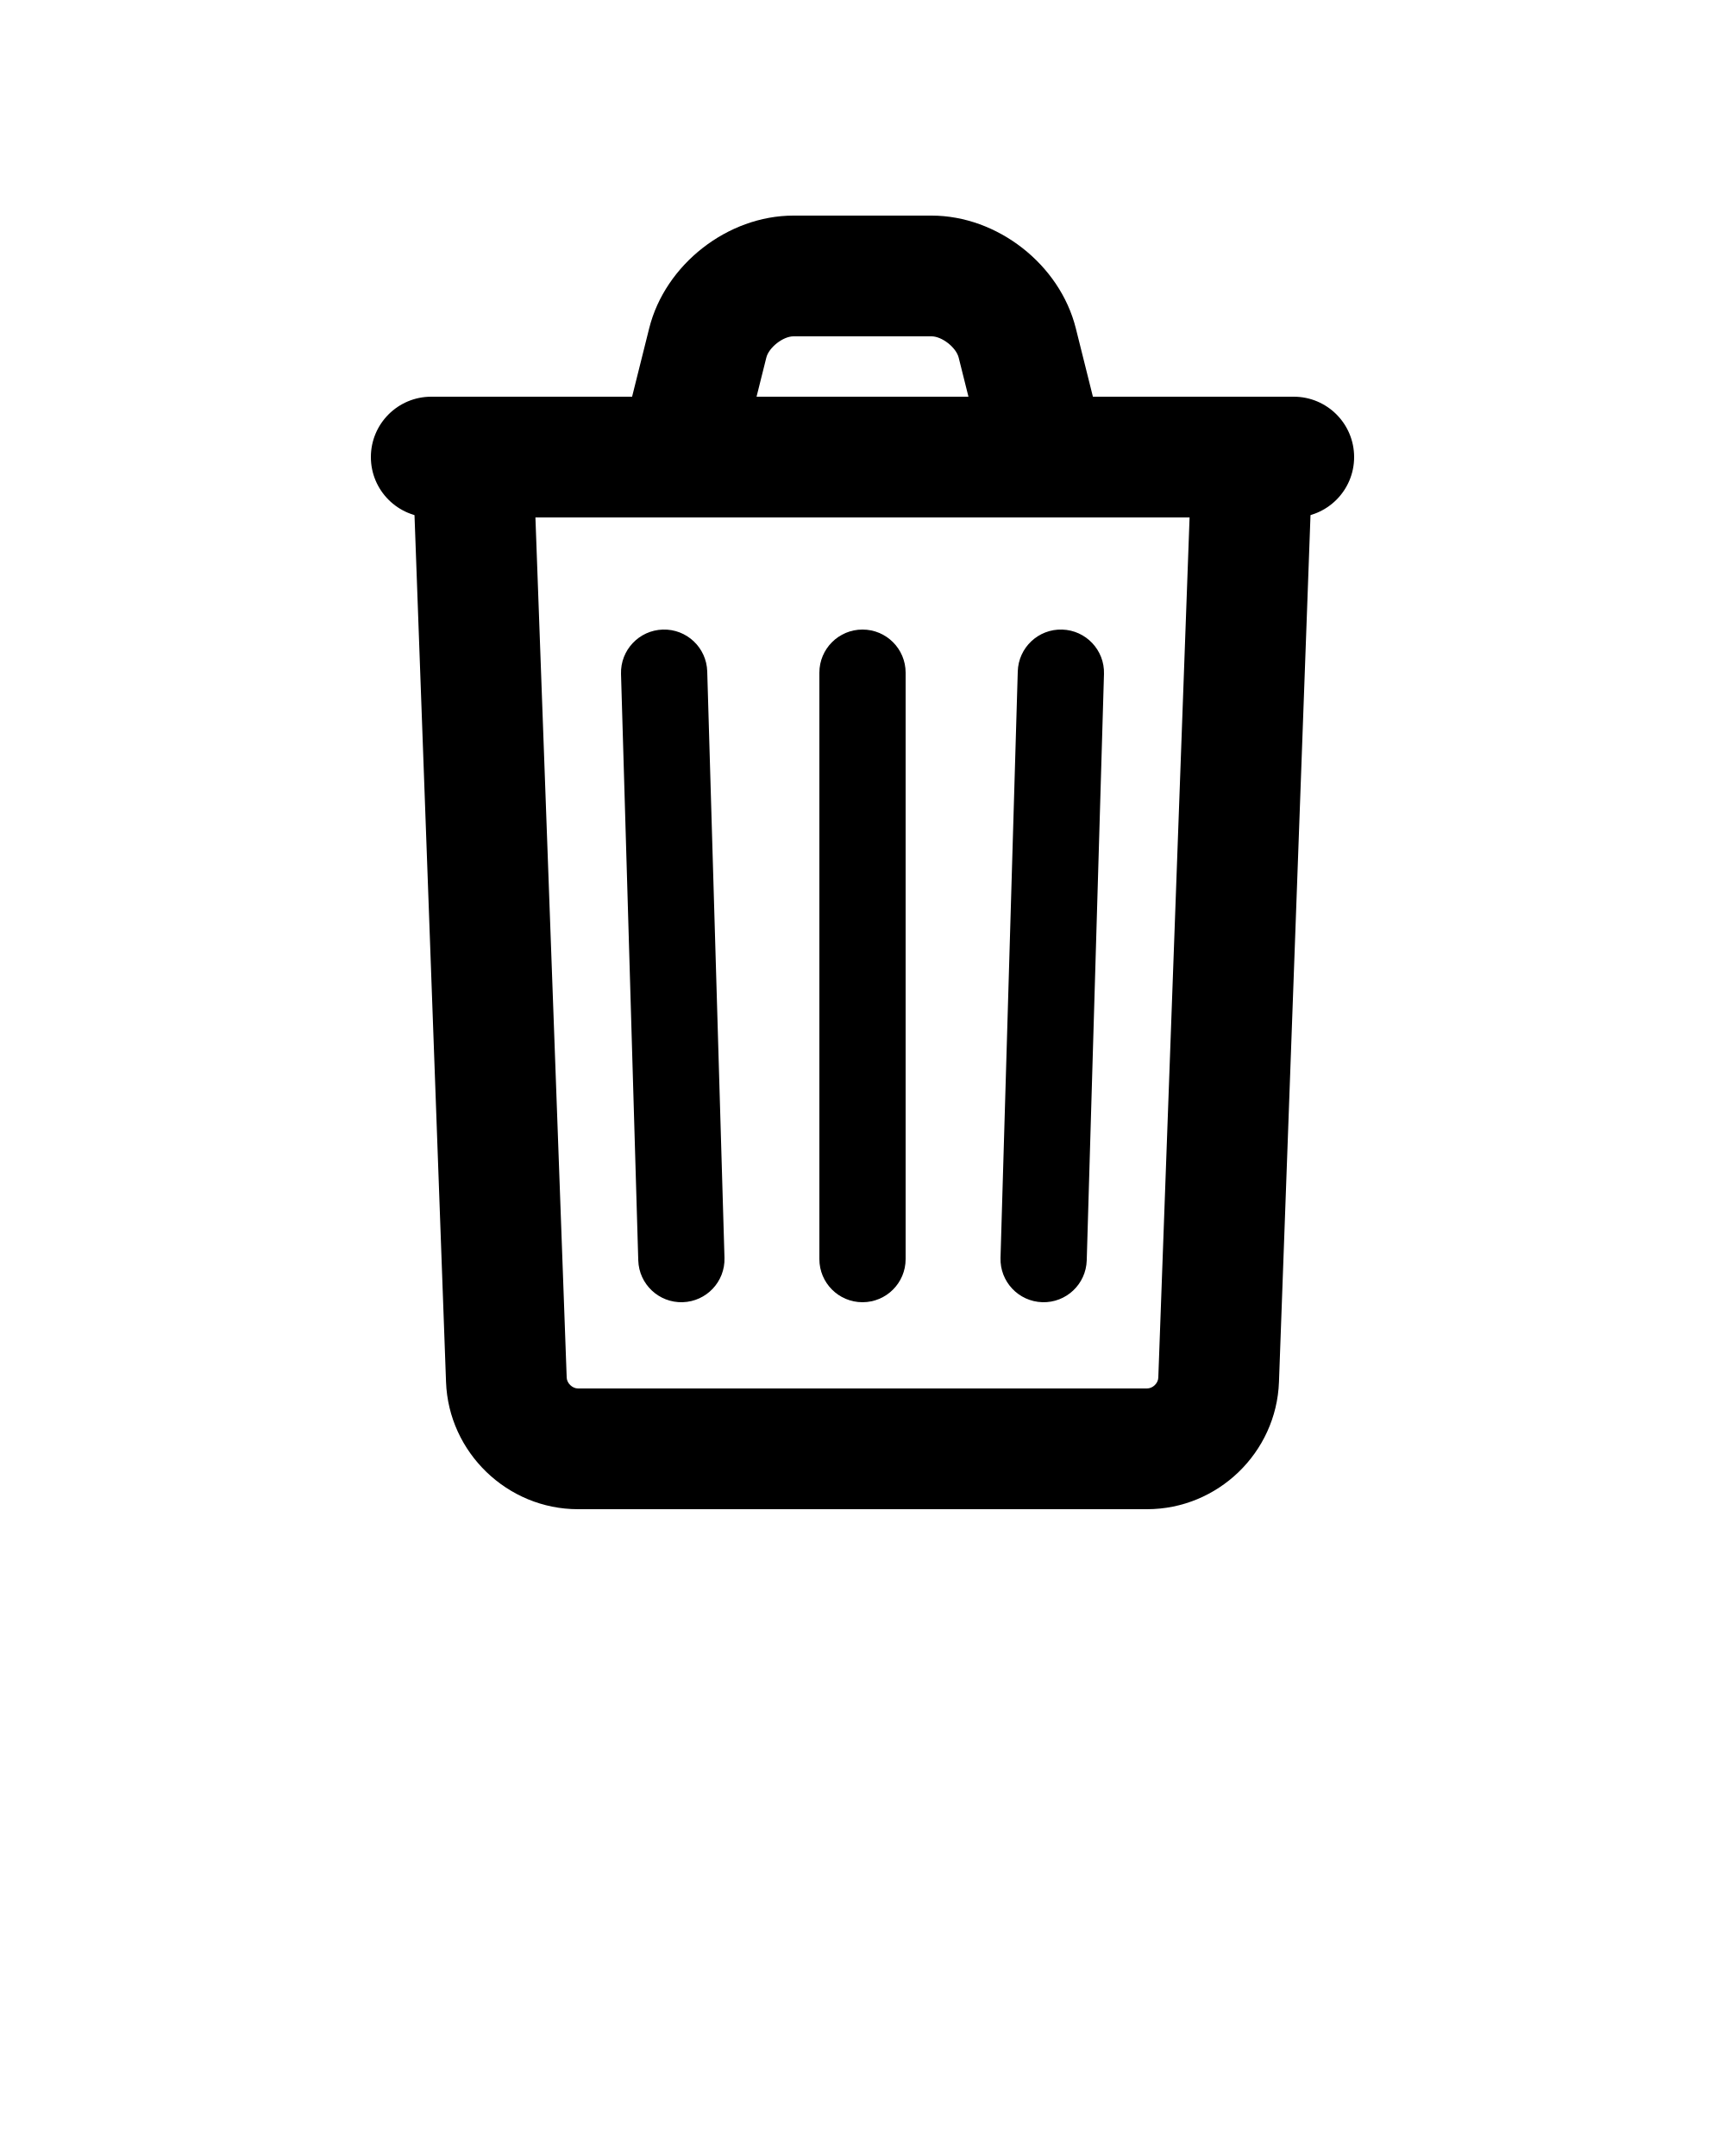
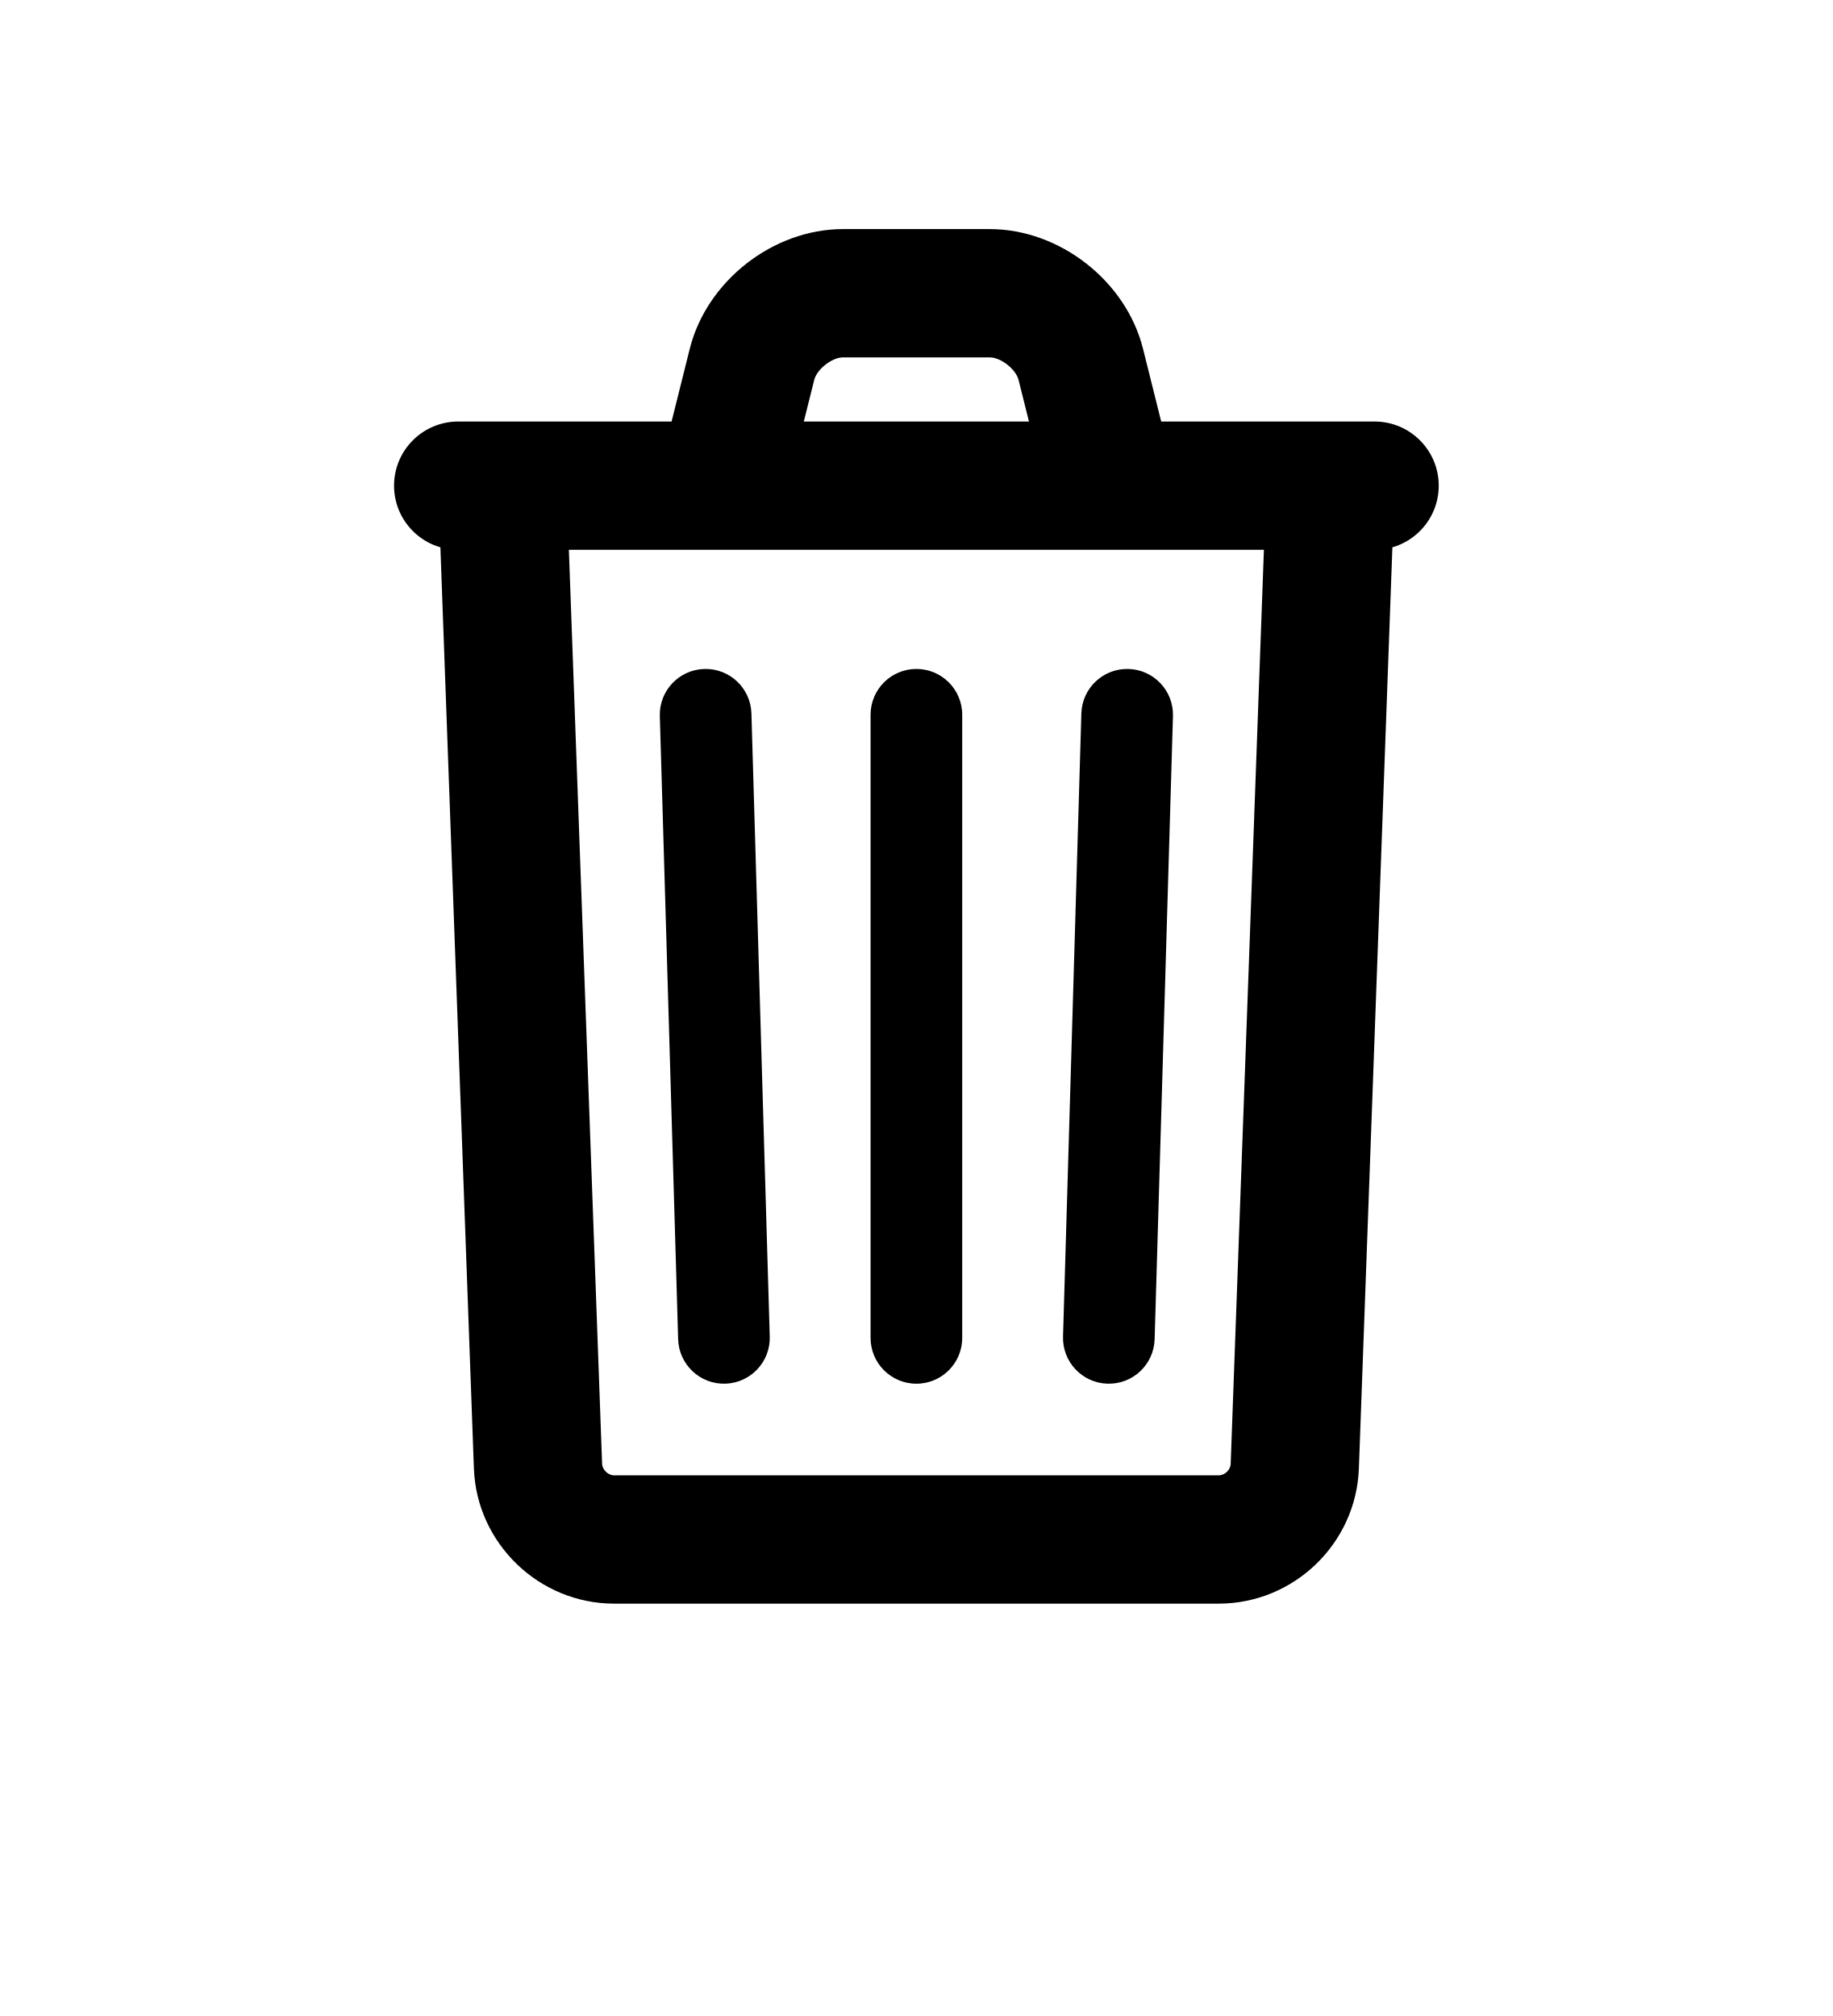
- <svg xmlns="http://www.w3.org/2000/svg" viewBox="0 0 100 125" version="1.1" x="0px" y="0px">
+ <svg xmlns="http://www.w3.org/2000/svg" viewBox="0 0 100 110" version="1.1" x="0px" y="0px">
  <g stroke="none" stroke-width="1" fill="none" fill-rule="evenodd">
    <g fill-rule="nonzero" fill="#000000">
      <path d="M69.002,28.873 L67.148,79.873 C67.136,80.202 66.826,80.5 66.494,80.5 L33.506,80.5 C33.18,80.5 32.864,80.195 32.852,79.873 L30.998,28.873 C30.927,26.941 29.305,25.432 27.373,25.502 C25.441,25.573 23.932,27.195 24.002,29.127 L25.857,80.127 C26.005,84.213 29.412,87.5 33.506,87.5 L66.494,87.5 C70.594,87.5 73.994,84.221 74.143,80.127 L75.998,29.127 C76.068,27.195 74.559,25.573 72.627,25.502 C70.695,25.432 69.073,26.941 69.002,28.873 Z" />
      <path d="M47.5,39 L47.5,73 C47.5,74.381 48.619,75.5 50,75.5 C51.381,75.5 52.5,74.381 52.5,73 L52.5,39 C52.5,37.619 51.381,36.5 50,36.5 C48.619,36.5 47.5,37.619 47.5,39 Z" />
      <path d="M36.001,39.073 L37.001,73.073 C37.042,74.454 38.193,75.54 39.573,75.499 C40.954,75.458 42.04,74.307 41.999,72.927 L40.999,38.927 C40.958,37.546 39.807,36.46 38.427,36.501 C37.046,36.542 35.96,37.693 36.001,39.073 Z" />
      <path d="M59.001,38.927 L58.001,72.927 C57.96,74.307 59.046,75.458 60.427,75.499 C61.807,75.54 62.958,74.454 62.999,73.073 L63.999,39.073 C64.04,37.693 62.954,36.542 61.573,36.501 C60.193,36.46 59.042,37.546 59.001,38.927 Z" />
      <path d="M25,30 L75,30 C76.933,30 78.5,28.433 78.5,26.5 C78.5,24.567 76.933,23 75,23 L25,23 C23.067,23 21.5,24.567 21.5,26.5 C21.5,28.433 23.067,30 25,30 Z" />
      <path d="M43.395,24.849 L44.425,20.732 C44.572,20.144 45.396,19.5 45.996,19.5 L54.004,19.5 C54.605,19.5 55.428,20.143 55.575,20.732 L56.605,24.849 L63.395,23.151 L62.366,19.034 C61.44,15.33 57.818,12.5 54.004,12.5 L45.996,12.5 C42.182,12.5 38.559,15.332 37.634,19.034 L36.605,23.151 L43.395,24.849 Z" />
    </g>
  </g>
</svg>
